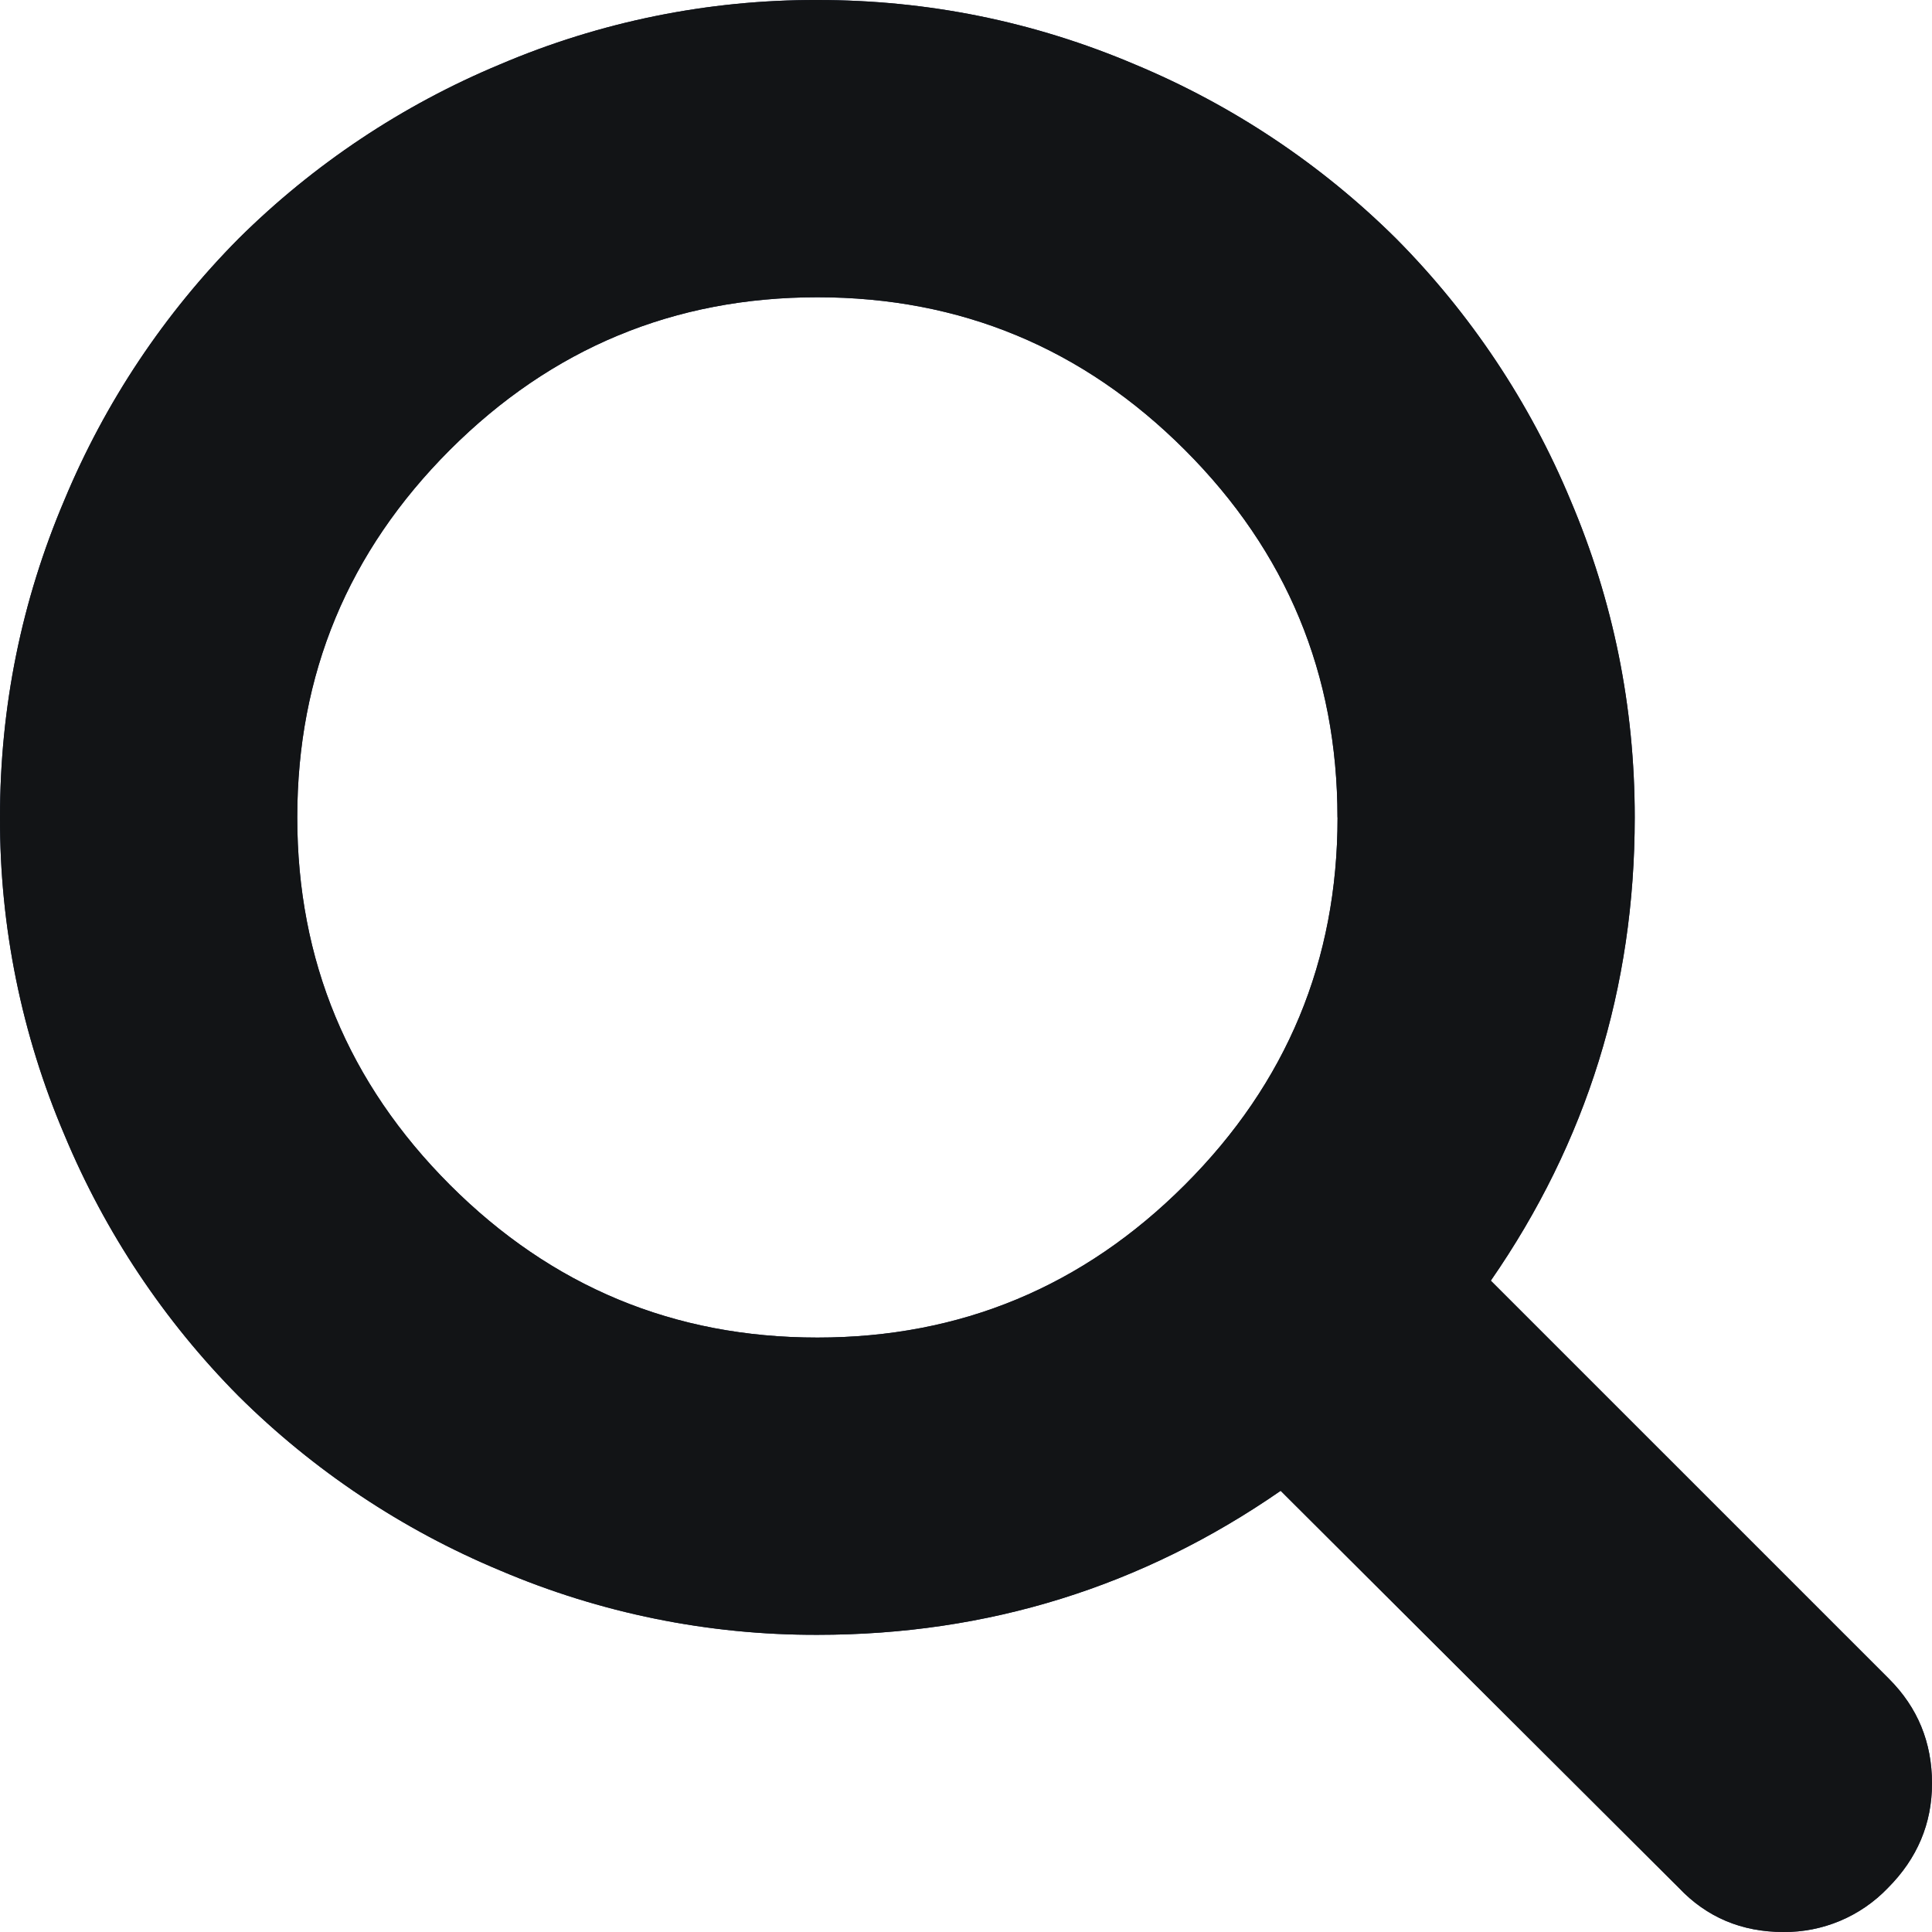
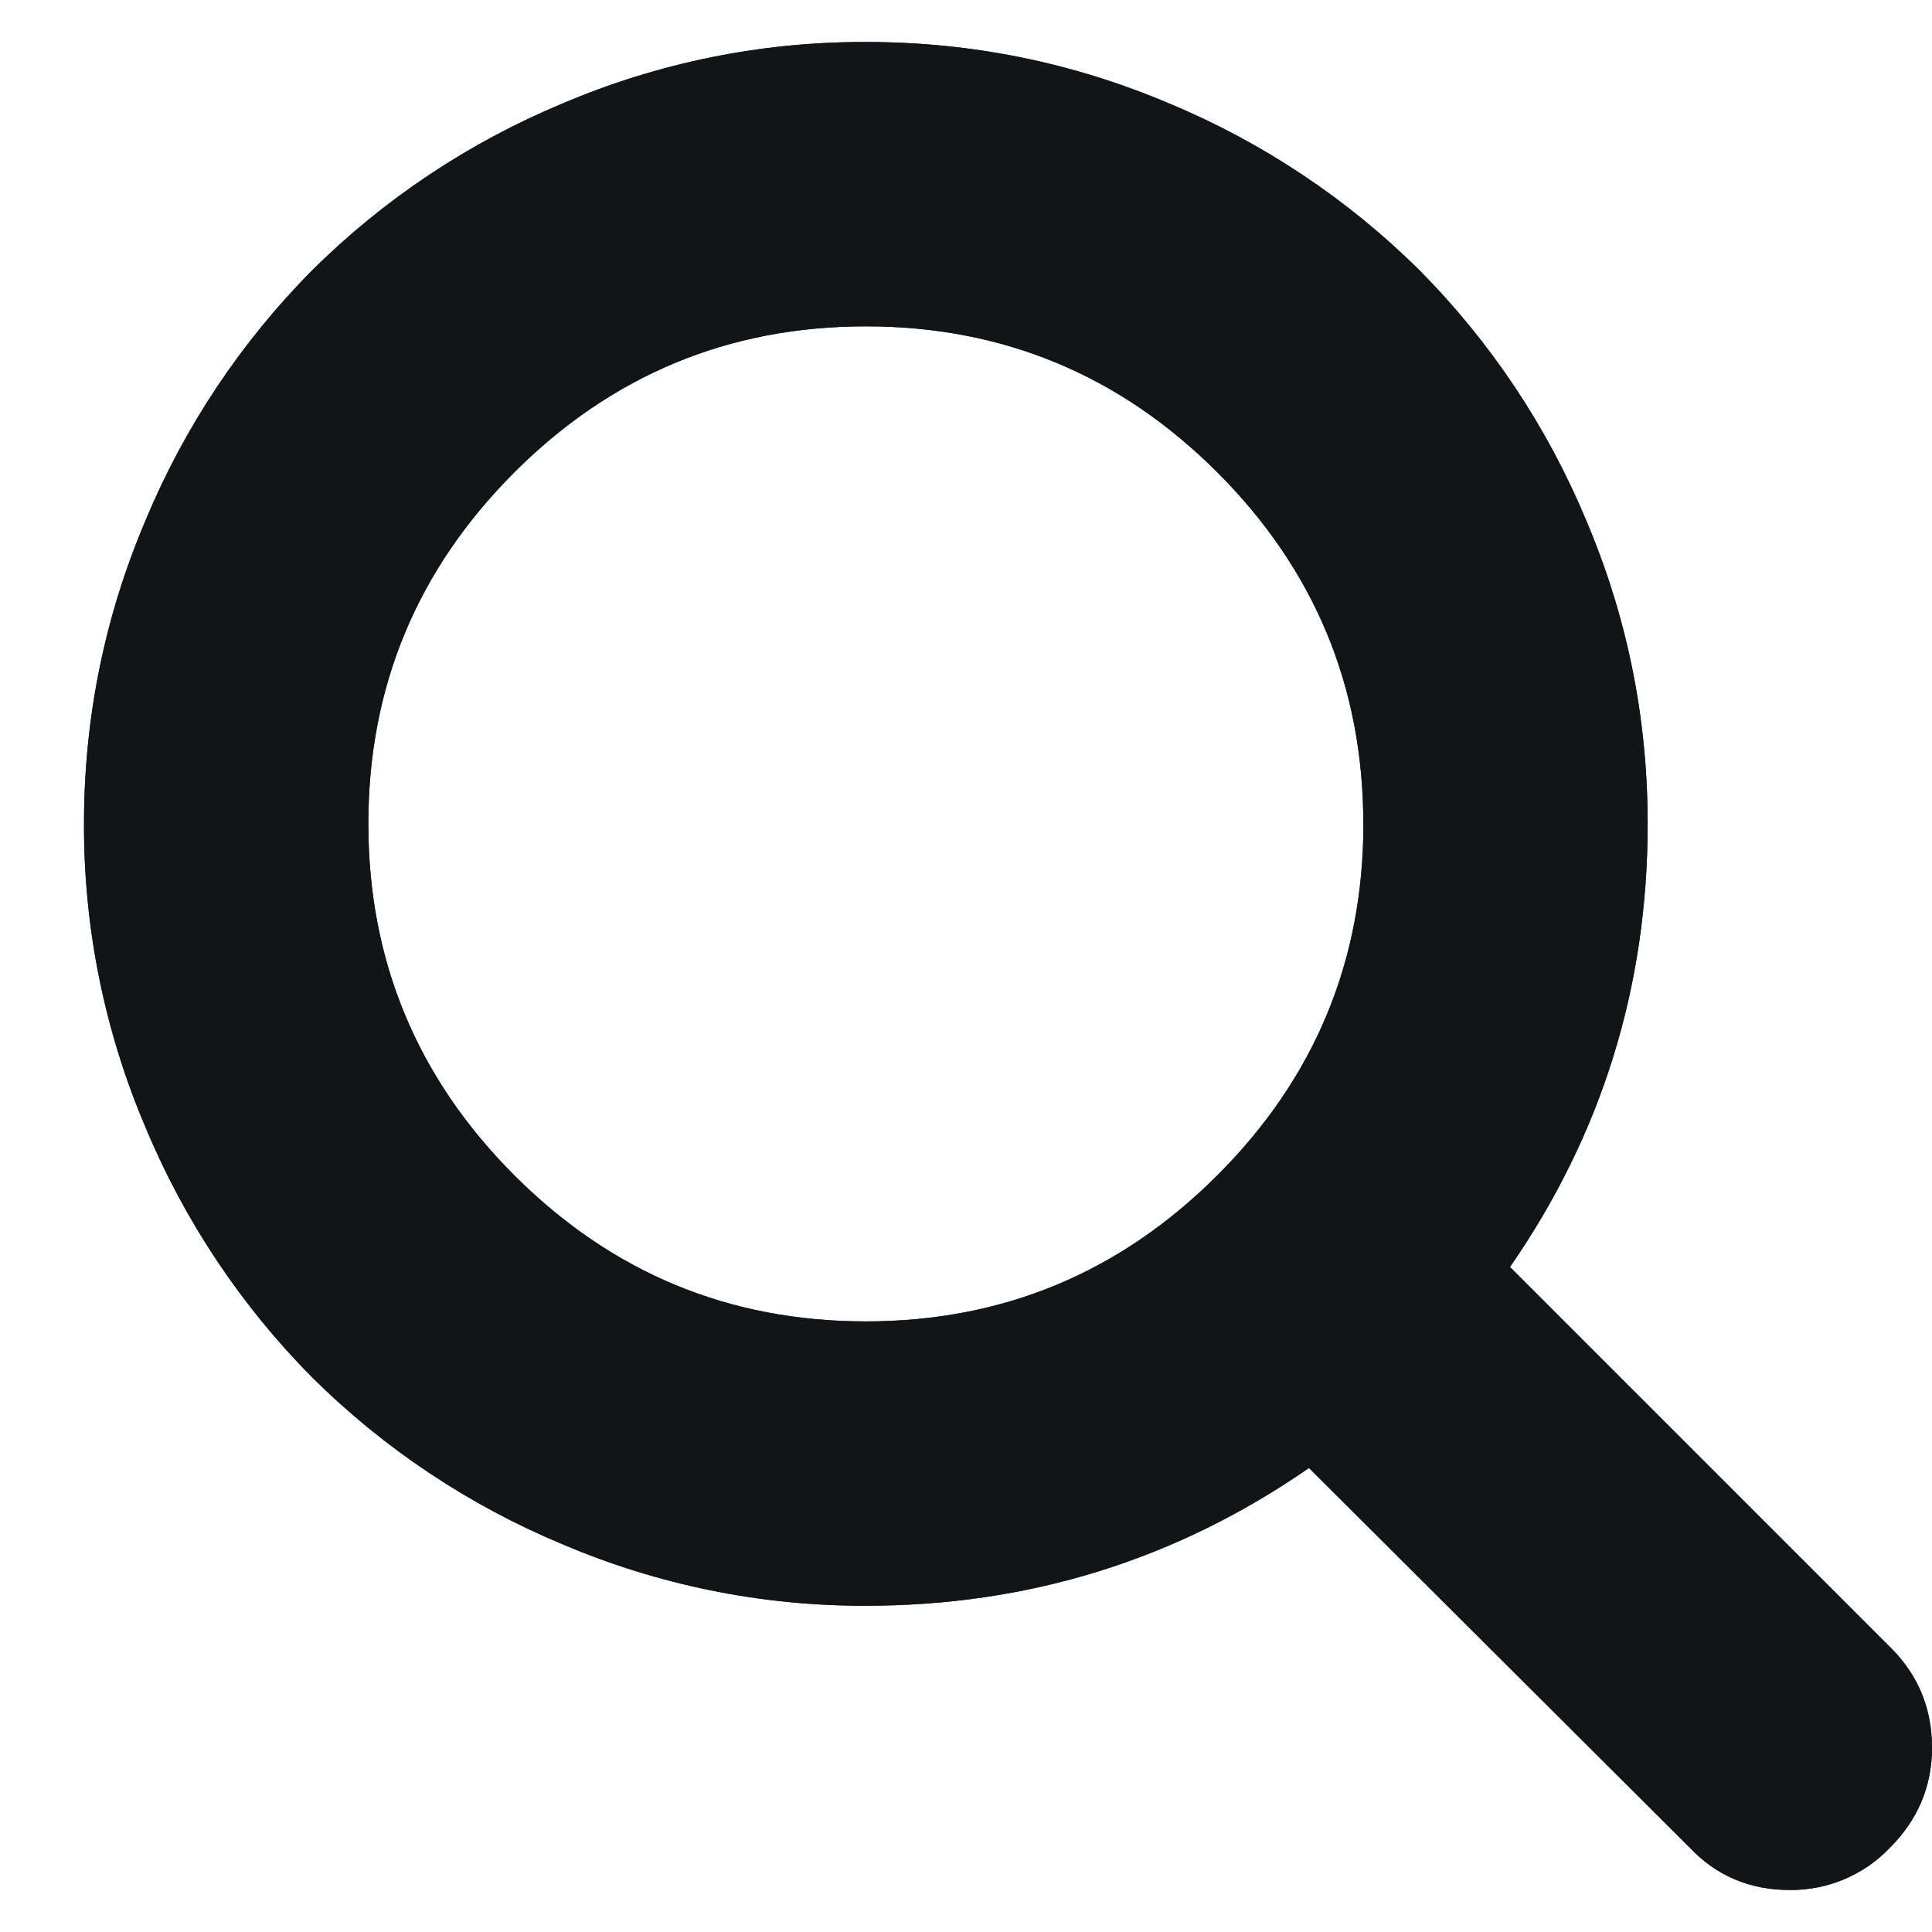
- <svg xmlns="http://www.w3.org/2000/svg" width="22" height="22" fill="none">
+ <svg xmlns="http://www.w3.org/2000/svg" width="22" height="22" fill="none" viewBox="-1 0 23 22">
  <path d="M15.23 9.308c0-1.63-.579-3.026-1.738-4.185-1.159-1.159-2.554-1.738-4.184-1.738-1.63 0-3.026.58-4.185 1.738-1.159 1.16-1.738 2.554-1.738 4.185 0 1.63.58 3.025 1.738 4.184 1.16 1.16 2.554 1.739 4.185 1.739 1.63 0 3.025-.58 4.184-1.739 1.16-1.159 1.739-2.554 1.739-4.184zm6.77 11c0 .458-.168.855-.502 1.19a1.626 1.626 0 01-1.19.502c-.476 0-.873-.168-1.19-.502l-4.535-4.522c-1.578 1.093-3.336 1.64-5.275 1.64a9.146 9.146 0 01-3.616-.734 9.305 9.305 0 01-2.975-1.984 9.306 9.306 0 01-1.983-2.974A9.146 9.146 0 010 9.308c0-1.26.245-2.466.734-3.616a9.306 9.306 0 011.983-2.975A9.306 9.306 0 015.692.734 9.146 9.146 0 019.308 0c1.26 0 2.465.245 3.616.734a9.306 9.306 0 012.974 1.983 9.305 9.305 0 011.984 2.975c.489 1.15.733 2.355.733 3.616 0 1.939-.546 3.697-1.639 5.275l4.535 4.535c.326.326.489.723.489 1.19z" fill="#212B49" />
  <path d="M15.23 9.308c0-1.63-.579-3.026-1.738-4.185-1.159-1.159-2.554-1.738-4.184-1.738-1.63 0-3.026.58-4.185 1.738-1.159 1.16-1.738 2.554-1.738 4.185 0 1.63.58 3.025 1.738 4.184 1.16 1.16 2.554 1.739 4.185 1.739 1.63 0 3.025-.58 4.184-1.739 1.16-1.159 1.739-2.554 1.739-4.184zm6.77 11c0 .458-.168.855-.502 1.19a1.626 1.626 0 01-1.19.502c-.476 0-.873-.168-1.19-.502l-4.535-4.522c-1.578 1.093-3.336 1.64-5.275 1.64a9.146 9.146 0 01-3.616-.734 9.305 9.305 0 01-2.975-1.984 9.306 9.306 0 01-1.983-2.974A9.146 9.146 0 010 9.308c0-1.26.245-2.466.734-3.616a9.306 9.306 0 011.983-2.975A9.306 9.306 0 015.692.734 9.146 9.146 0 019.308 0c1.26 0 2.465.245 3.616.734a9.306 9.306 0 012.974 1.983 9.305 9.305 0 011.984 2.975c.489 1.15.733 2.355.733 3.616 0 1.939-.546 3.697-1.639 5.275l4.535 4.535c.326.326.489.723.489 1.19z" fill="#121416" />
</svg>
